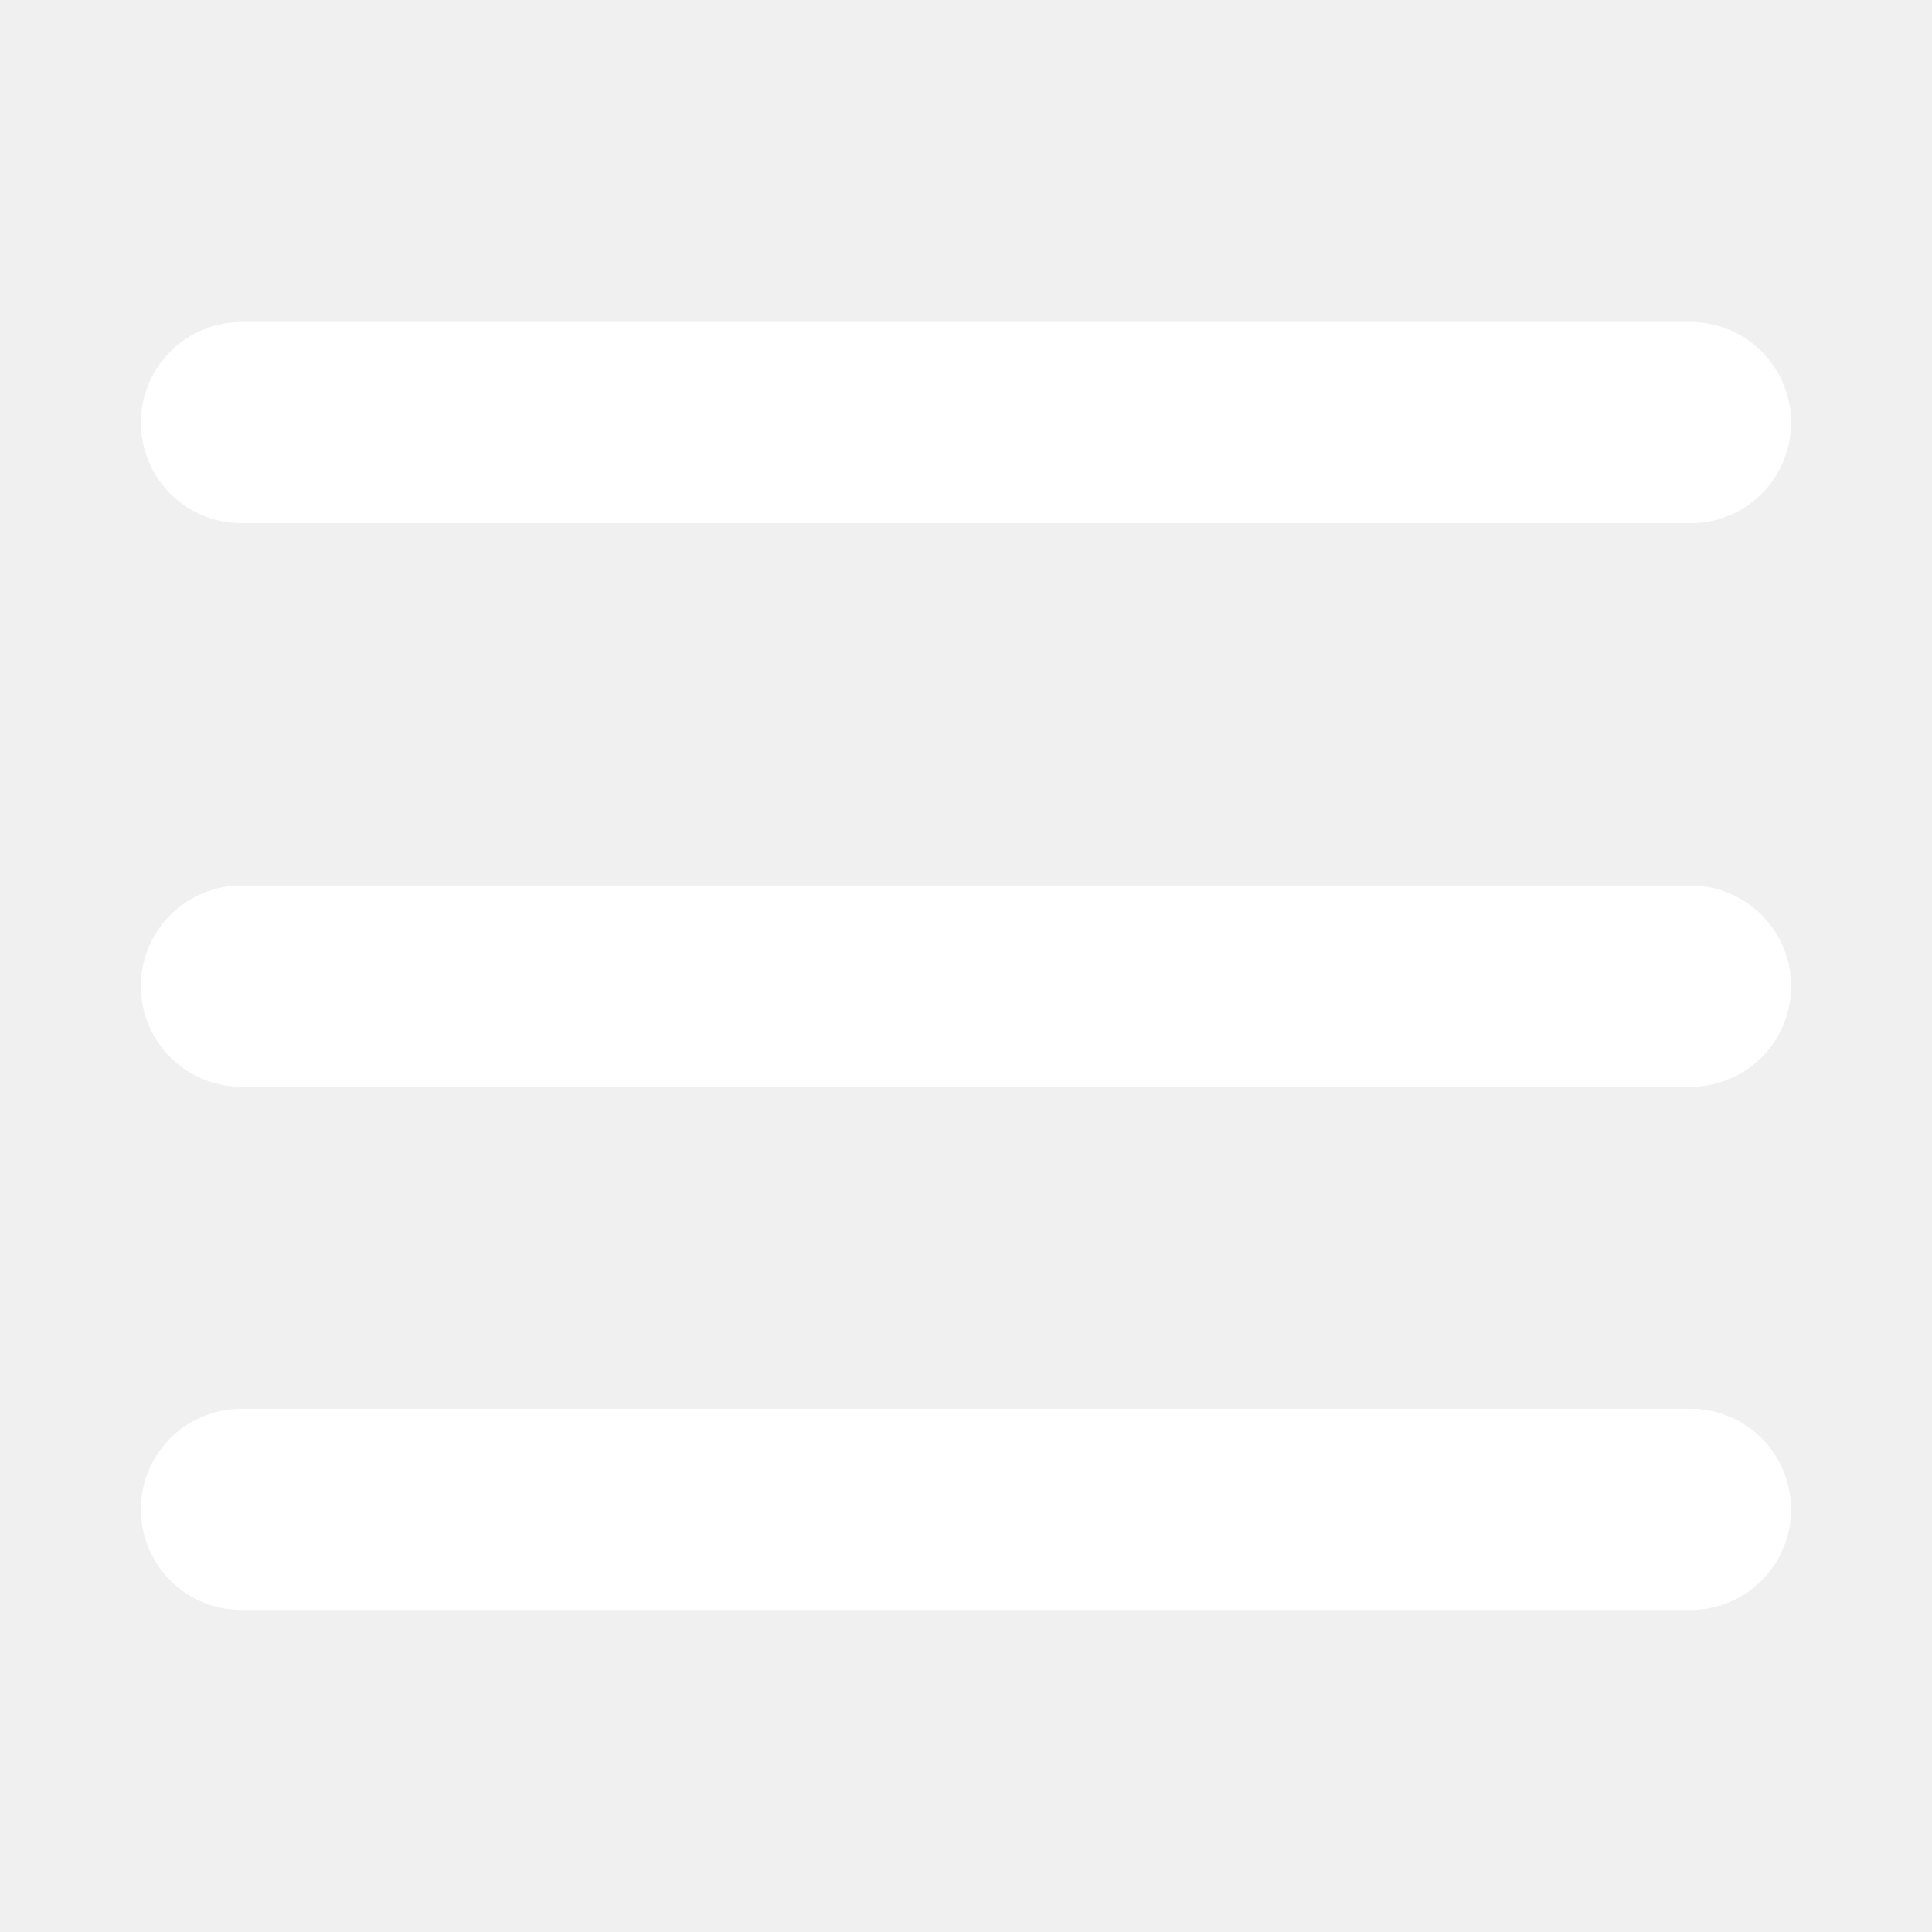
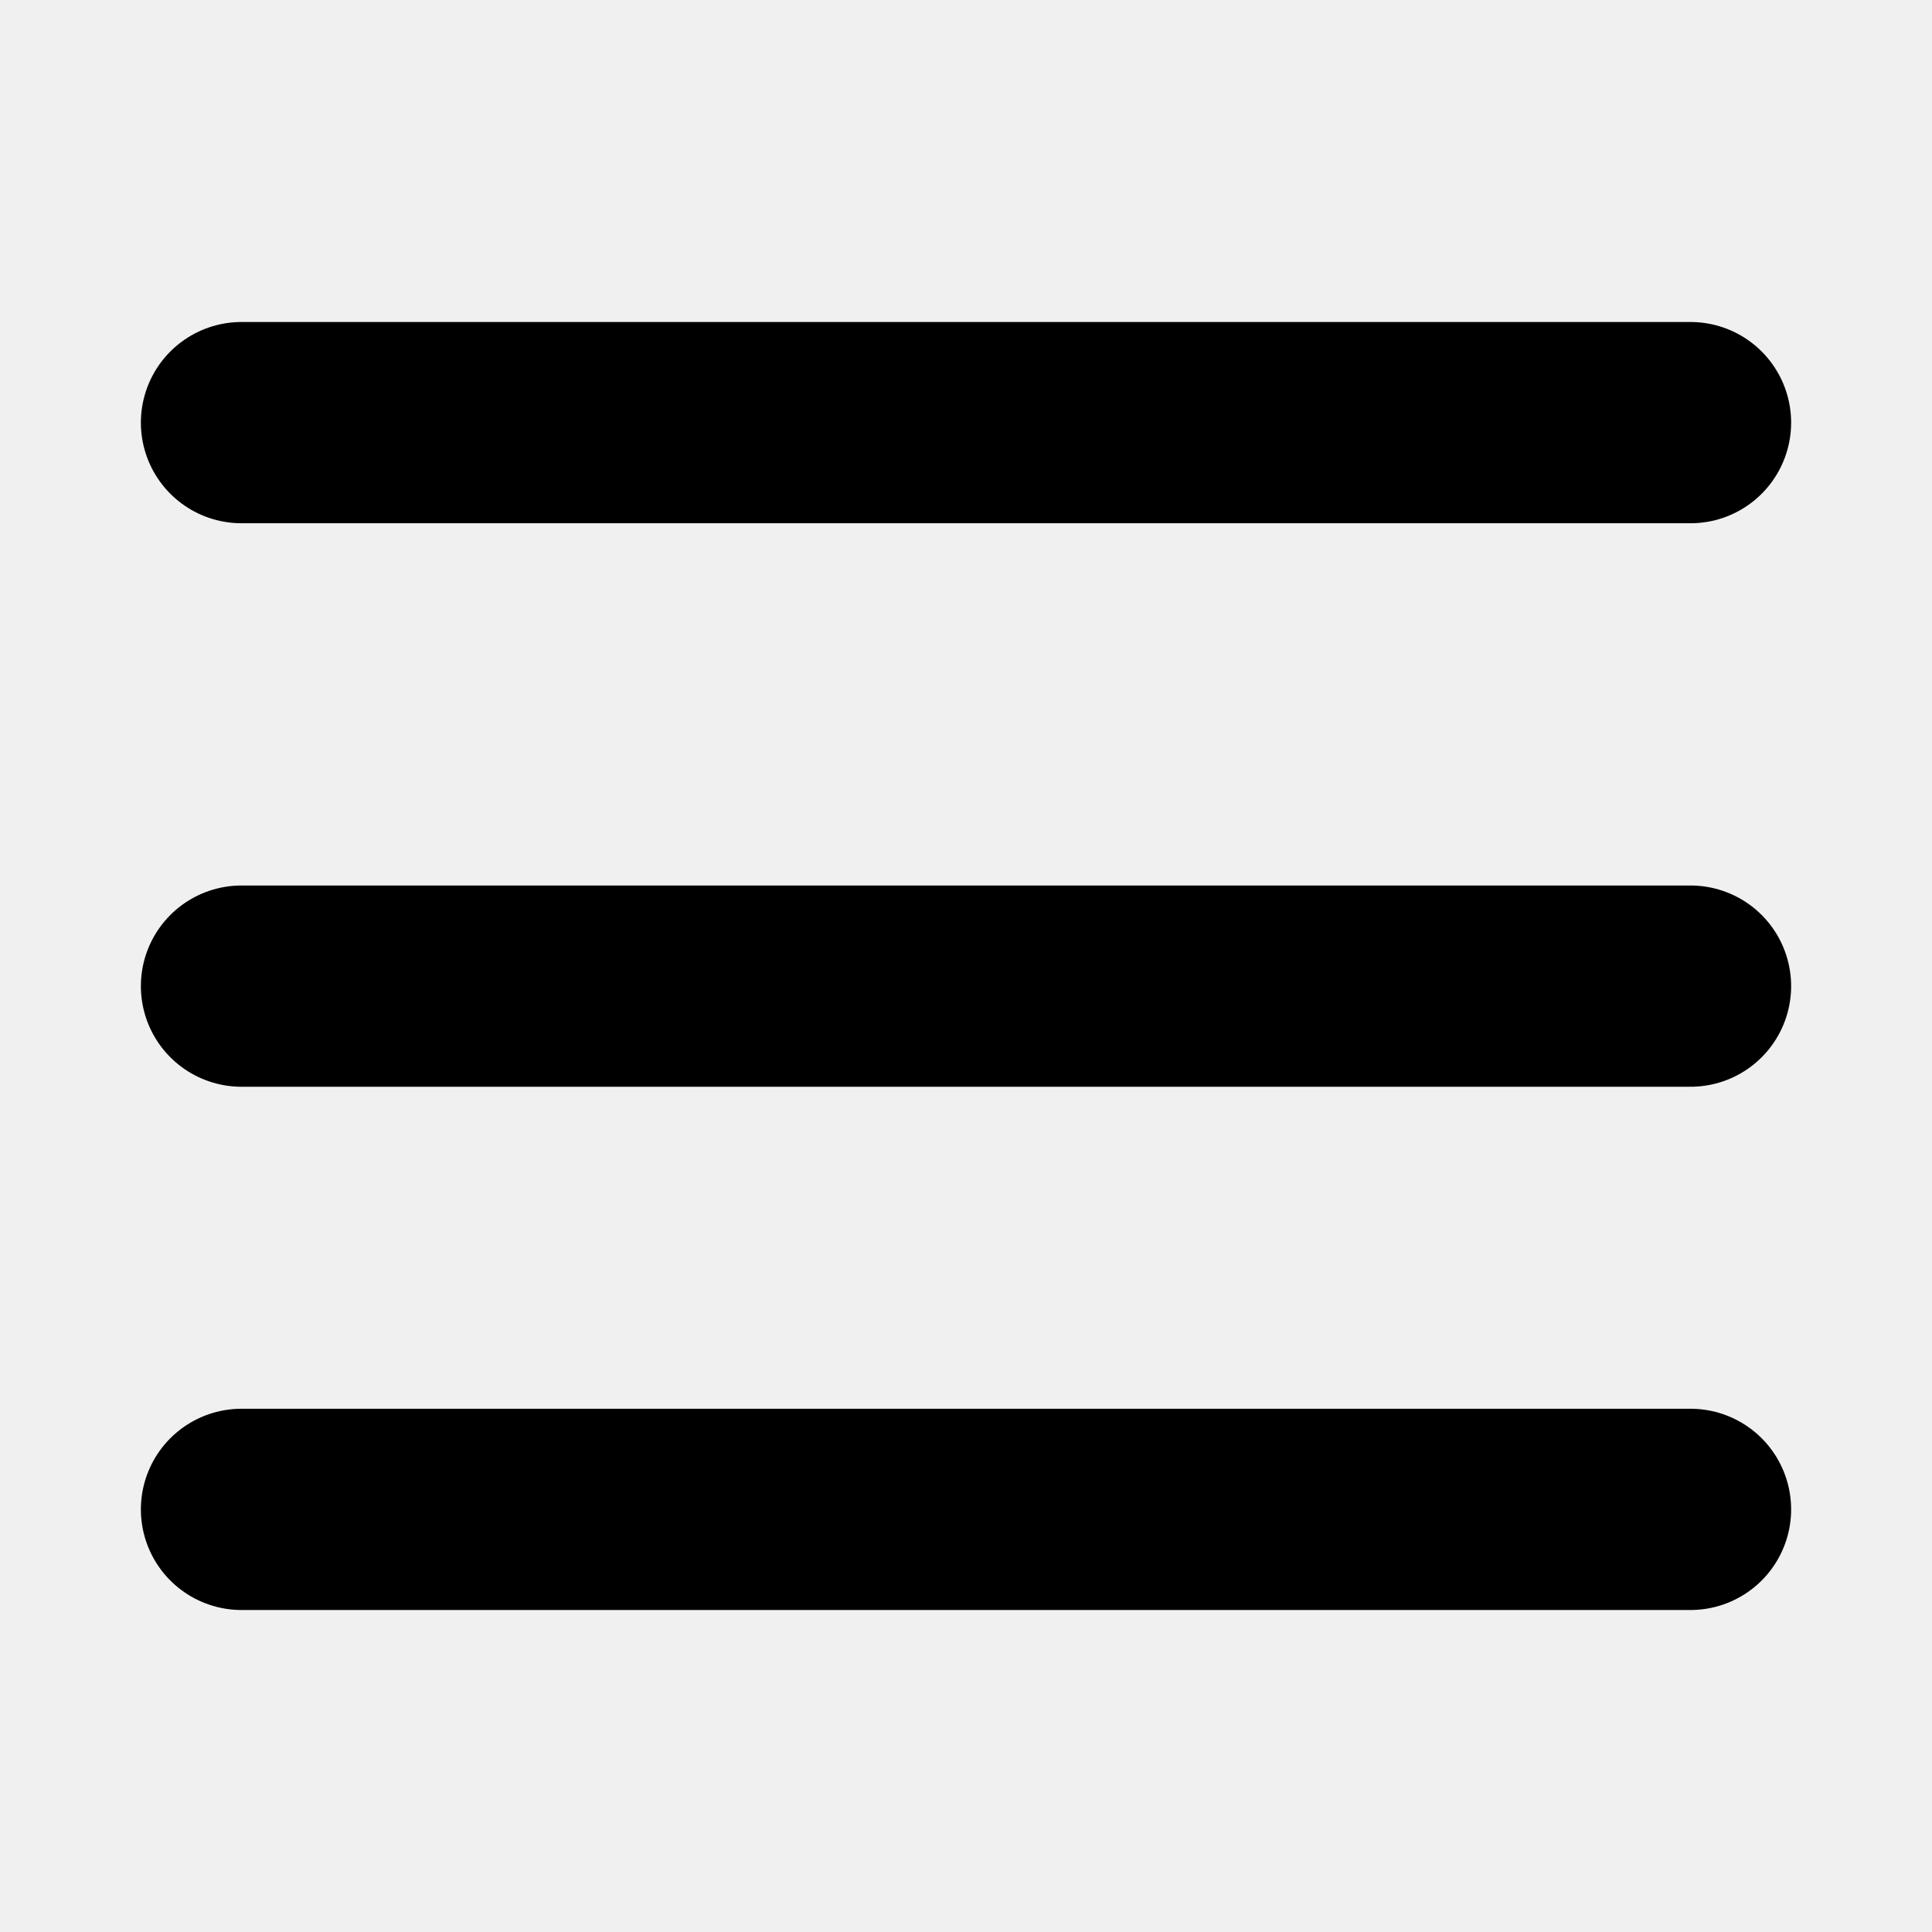
<svg xmlns="http://www.w3.org/2000/svg" version="1.1" x="0px" y="0px" viewBox="0 0 48 48" style="enable-background:new 0 0 48 48;" xml:space="preserve">
  <style type="text/css">
- 	.st0{fill:none;stroke:#FFFFFF;stroke-width:5;stroke-linecap:round;stroke-miterlimit:10;}
+ 	.st0{fill:none;stroke:#000000;stroke-width:5;stroke-linecap:round;stroke-miterlimit:10;}
	.st1{display:none;}
</style>
  <g id="Layer_1">
    <path class="st0" d="M24,24" />
    <path class="st0" d="M24,24" />
    <line class="st0" x1="6" y1="37.5" x2="42" y2="37.5" />
    <line class="st0" x1="6" y1="24.5" x2="42" y2="24.5" />
    <line class="st0" x1="6" y1="10.5" x2="42" y2="10.5" />
  </g>
  <g id="Layer_2" class="st1">
</g>
</svg>
